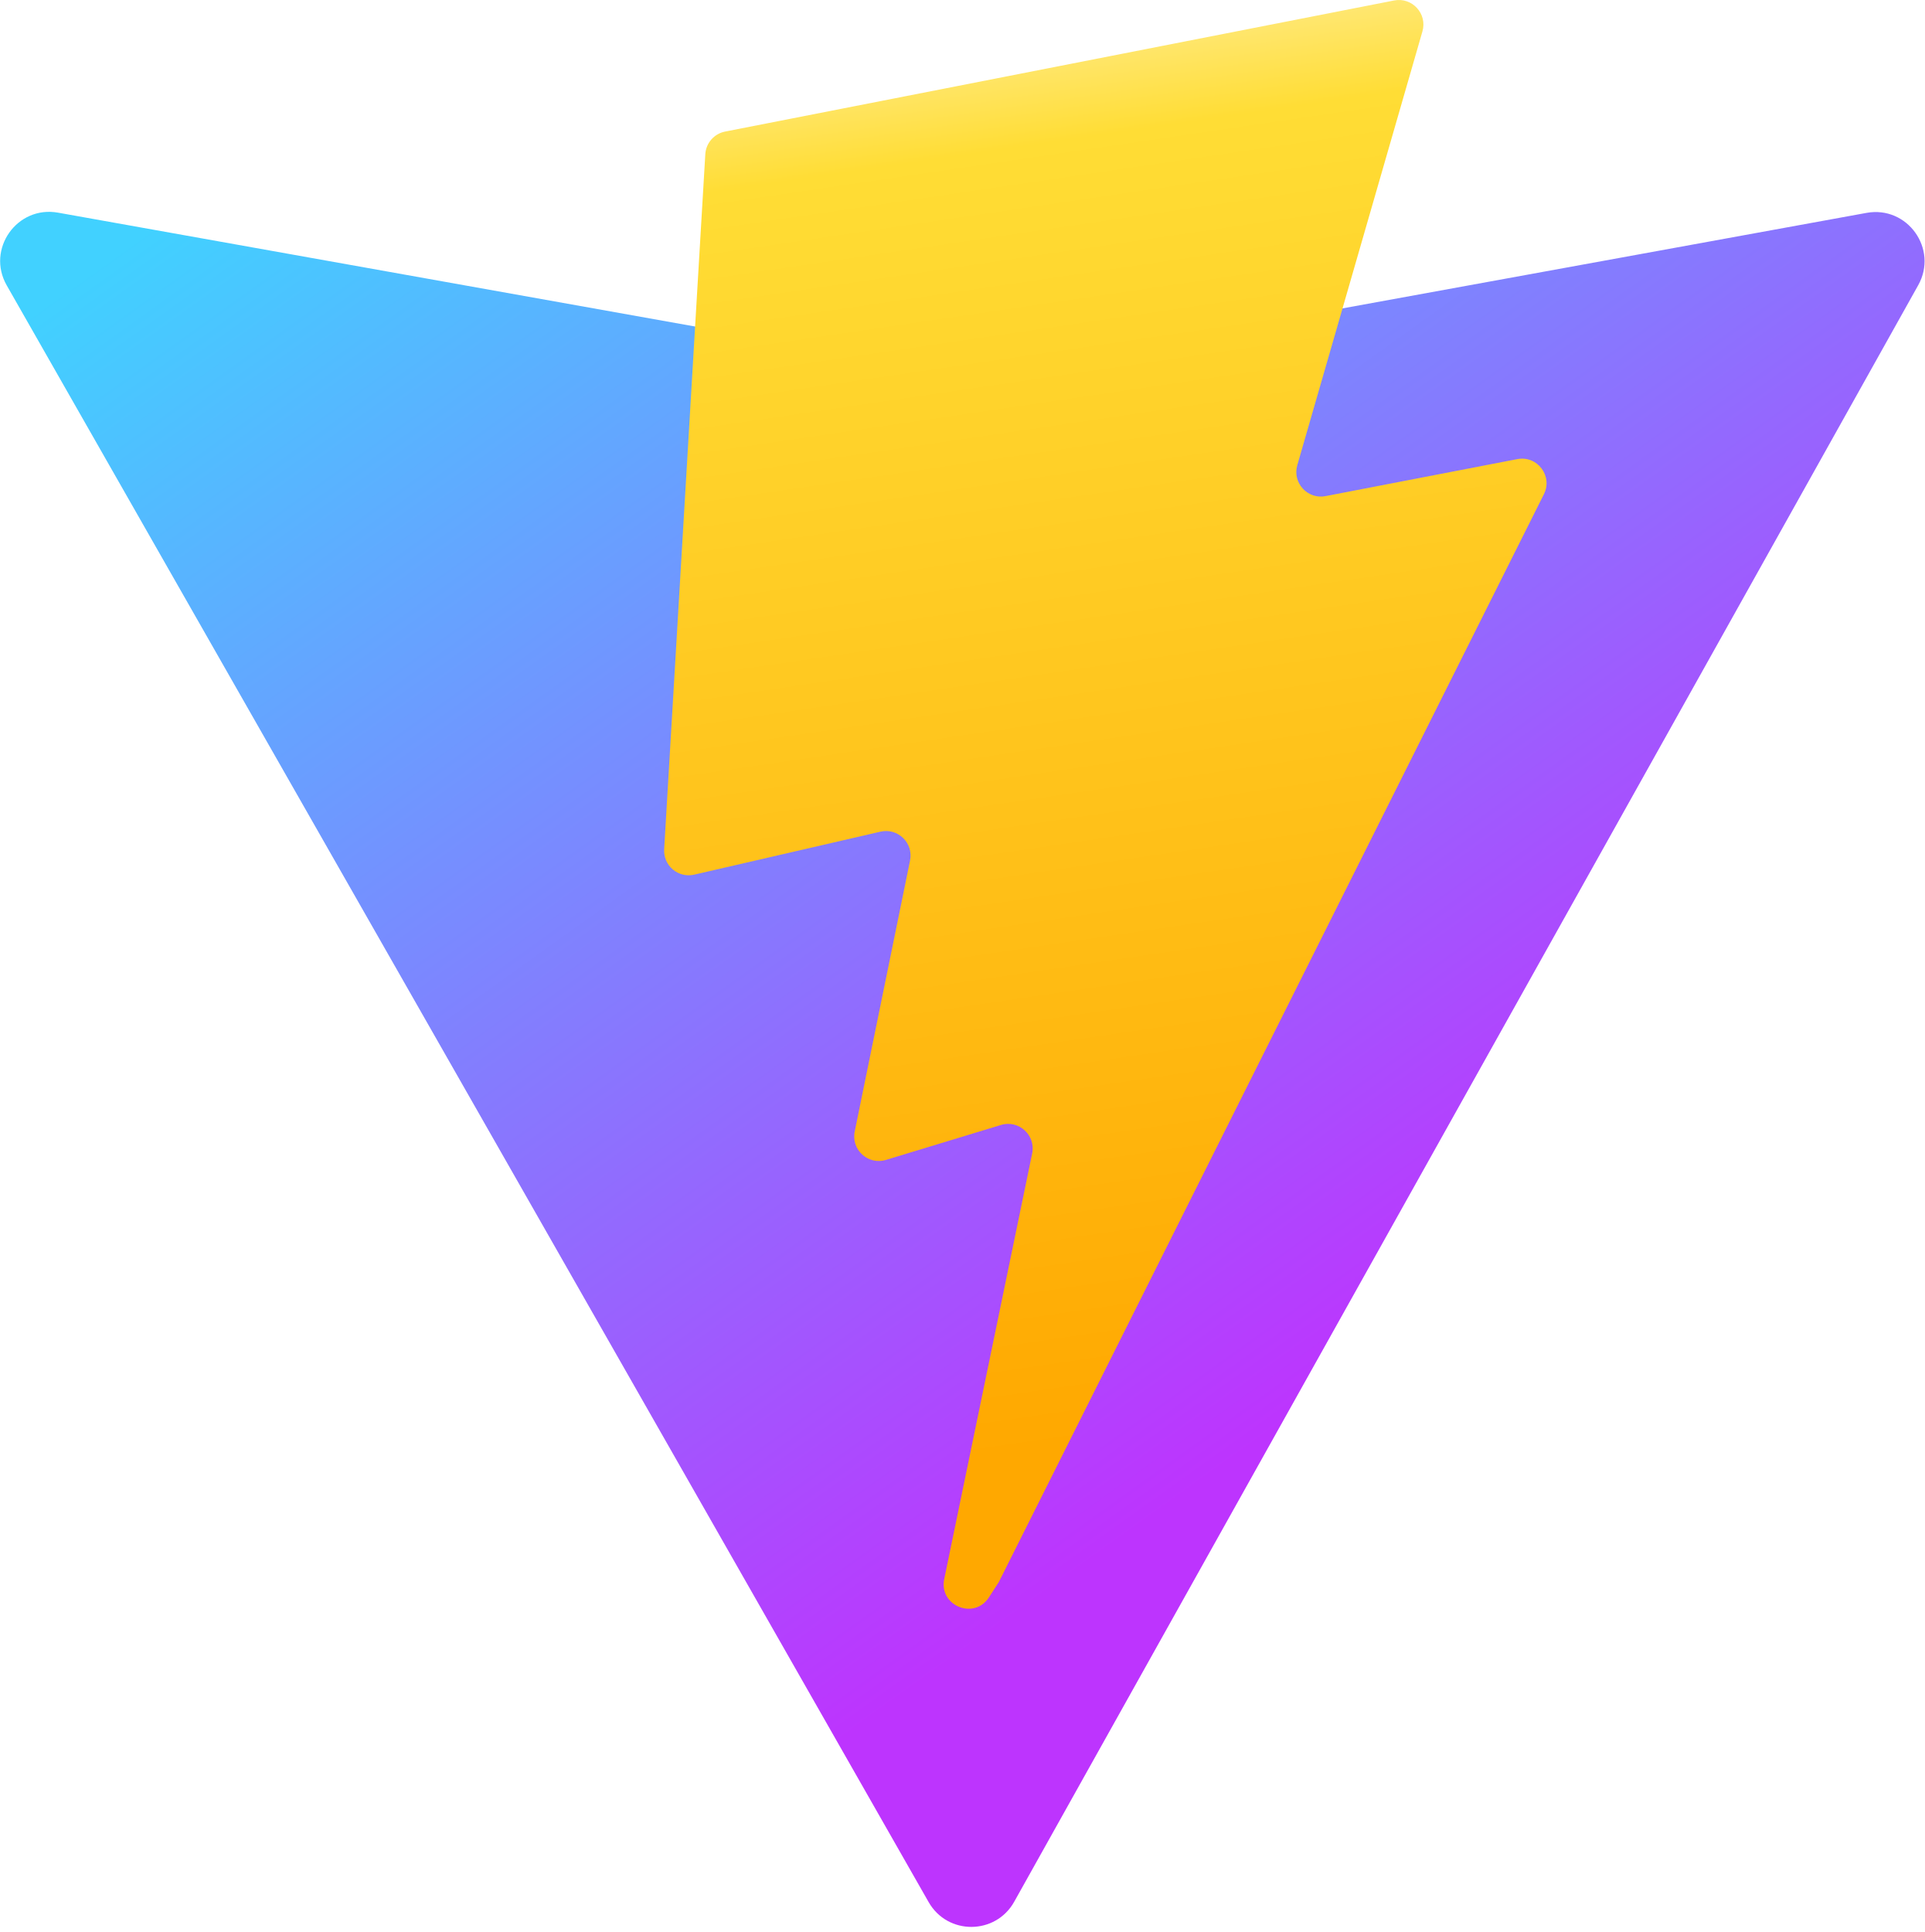
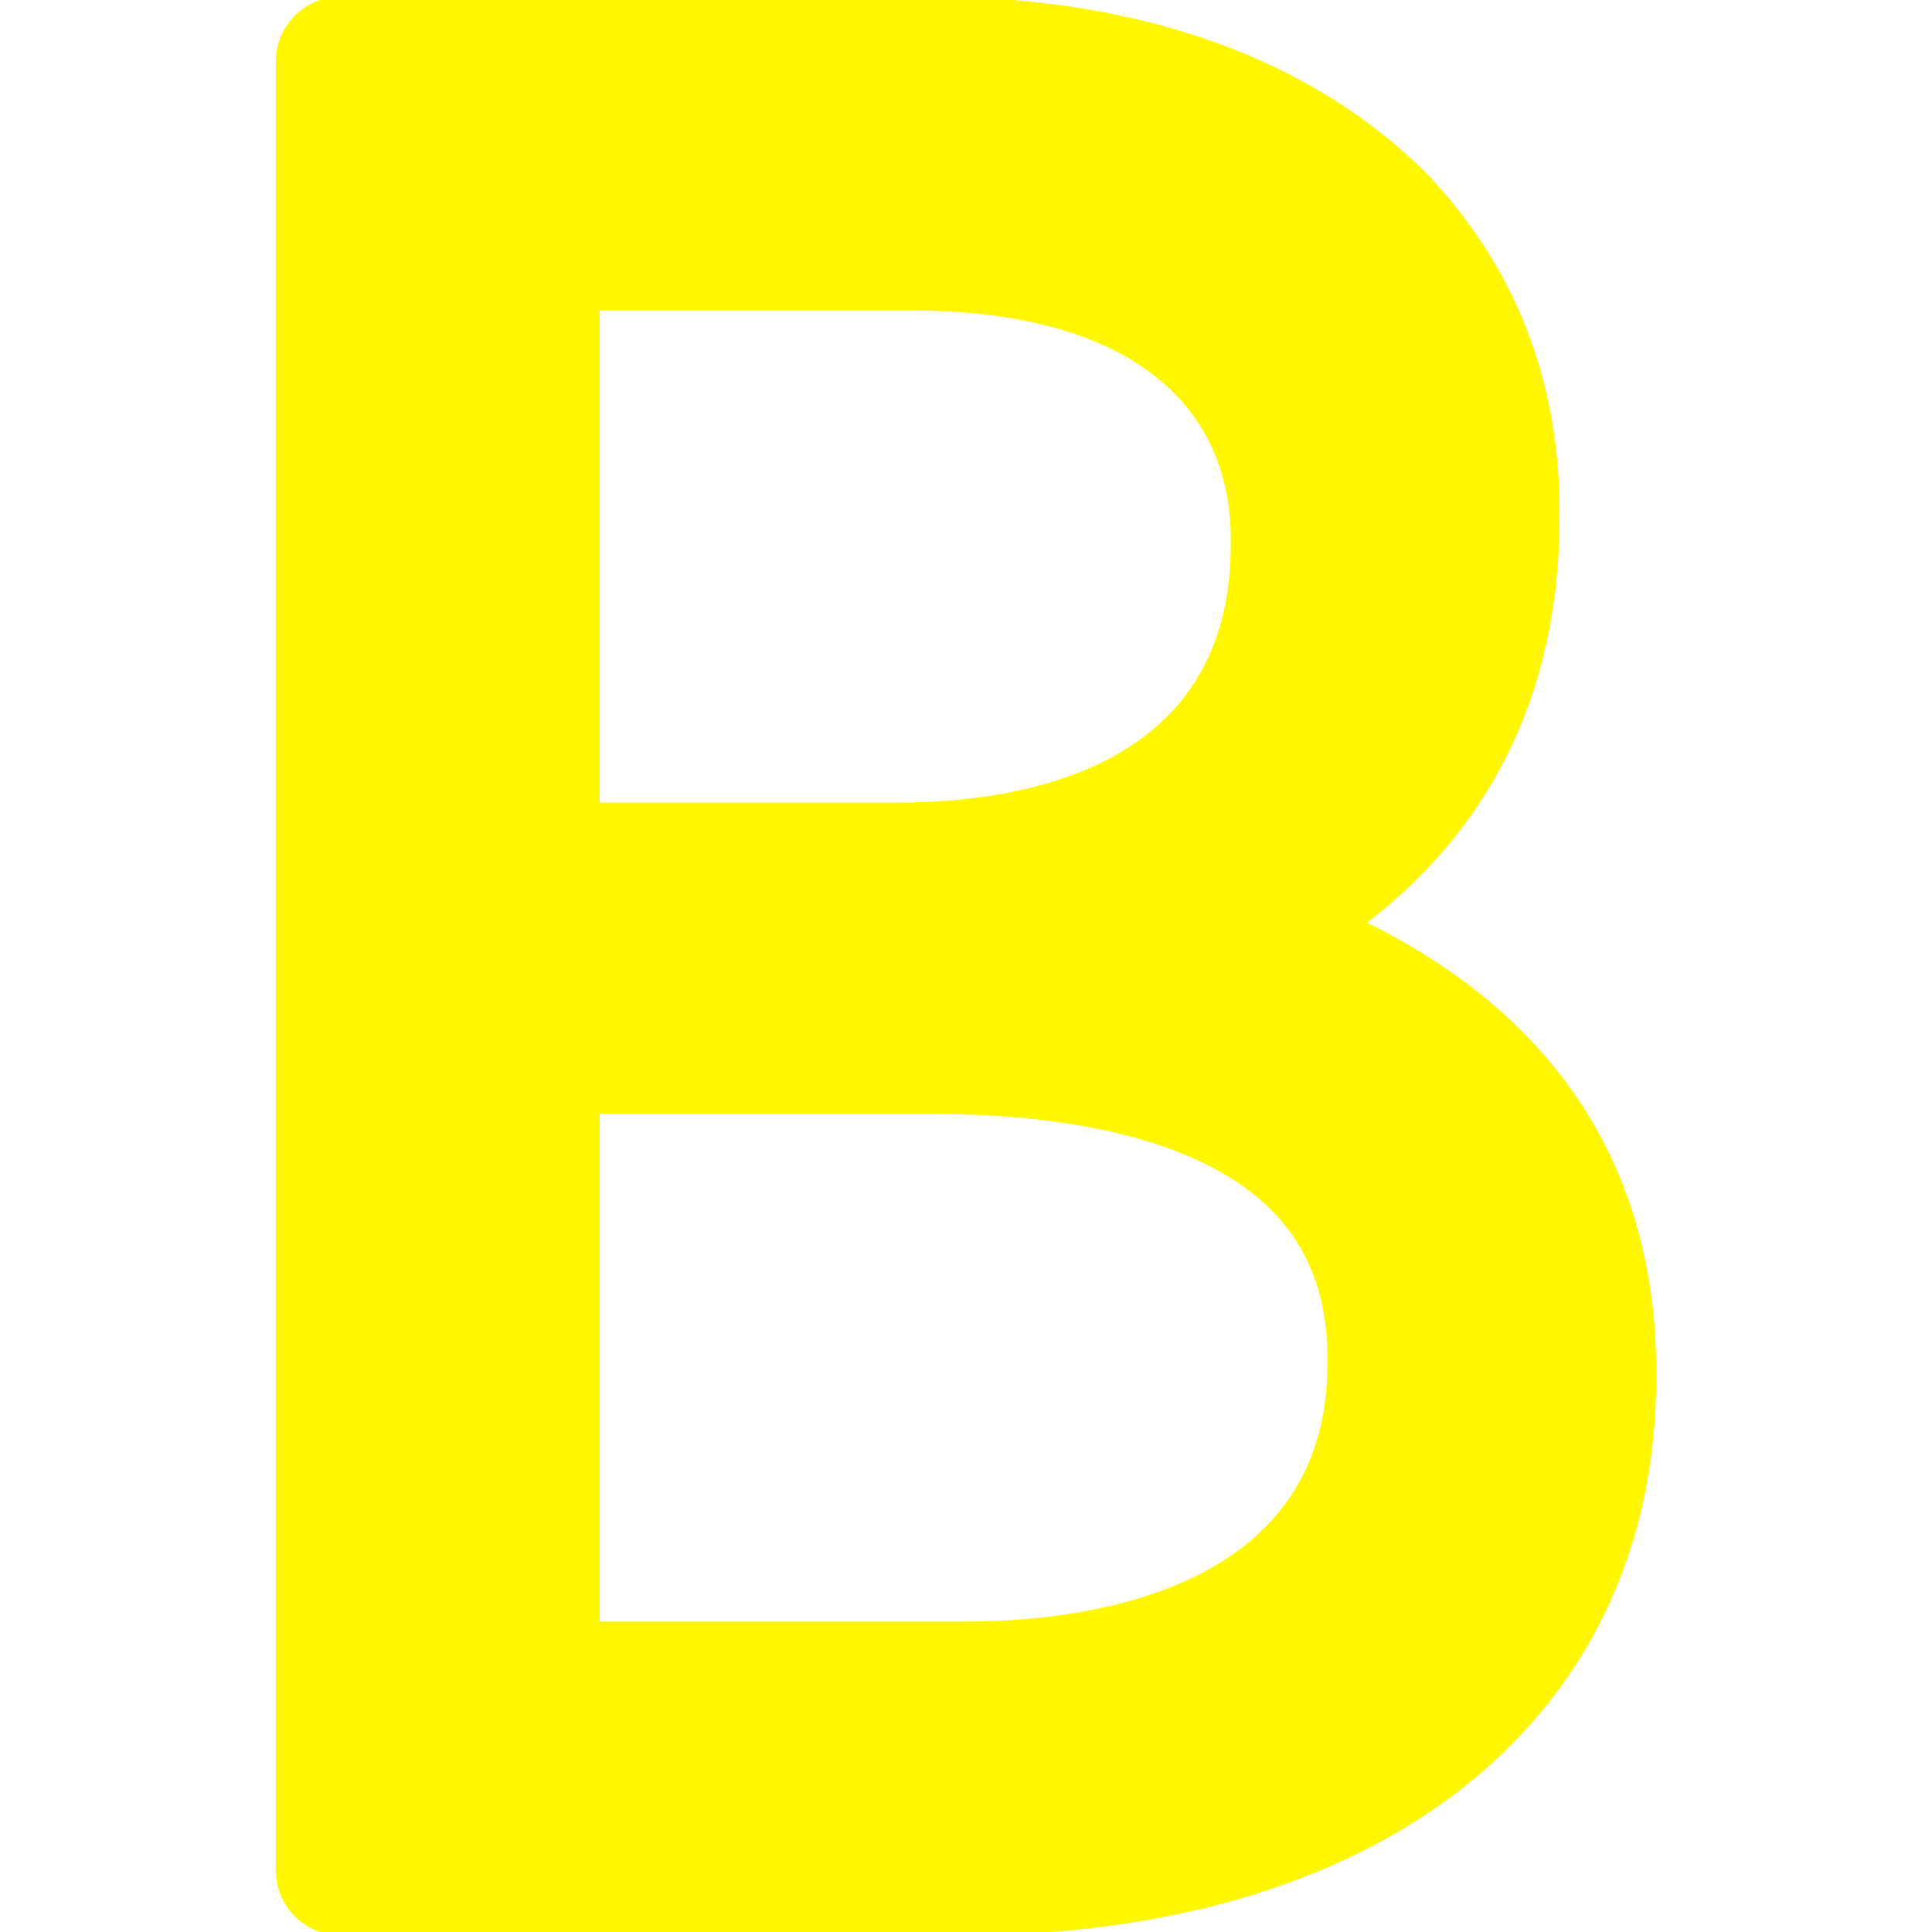
- <svg xmlns="http://www.w3.org/2000/svg" aria-hidden="true" role="img" class="iconify iconify--logos" width="31.88" height="32" preserveAspectRatio="xMidYMid meet" viewBox="0 0 256 257">
-   <defs>
-     <linearGradient id="IconifyId1813088fe1fbc01fb466" x1="-.828%" x2="57.636%" y1="7.652%" y2="78.411%">
-       <stop offset="0%" stop-color="#41D1FF" />
-       <stop offset="100%" stop-color="#BD34FE" />
-     </linearGradient>
-     <linearGradient id="IconifyId1813088fe1fbc01fb467" x1="43.376%" x2="50.316%" y1="2.242%" y2="89.03%">
-       <stop offset="0%" stop-color="#FFEA83" />
-       <stop offset="8.333%" stop-color="#FFDD35" />
-       <stop offset="100%" stop-color="#FFA800" />
-     </linearGradient>
-   </defs>
-   <path fill="url(#IconifyId1813088fe1fbc01fb466)" d="M255.153 37.938L134.897 252.976c-2.483 4.44-8.862 4.466-11.382.048L.875 37.958c-2.746-4.814 1.371-10.646 6.827-9.67l120.385 21.517a6.537 6.537 0 0 0 2.322-.004l117.867-21.483c5.438-.991 9.574 4.796 6.877 9.62Z" />
-   <path fill="url(#IconifyId1813088fe1fbc01fb467)" d="M185.432.063L96.44 17.501a3.268 3.268 0 0 0-2.634 3.014l-5.474 92.456a3.268 3.268 0 0 0 3.997 3.378l24.777-5.718c2.318-.535 4.413 1.507 3.936 3.838l-7.361 36.047c-.495 2.426 1.782 4.5 4.151 3.78l15.304-4.649c2.372-.72 4.652 1.36 4.15 3.788l-11.698 56.621c-.732 3.542 3.979 5.473 5.943 2.437l1.313-2.028l72.516-144.72c1.215-2.423-.88-5.186-3.54-4.672l-25.505 4.922c-2.396.462-4.435-1.77-3.759-4.114l16.646-57.705c.677-2.35-1.37-4.583-3.769-4.113Z" />
+ <svg xmlns="http://www.w3.org/2000/svg" fill="#fff700" height="800px" width="800px" version="1.1" id="Capa_1" viewBox="0 0 281.332 281.332" xml:space="preserve" stroke="#fff700">
+   <g id="SVGRepo_bgCarrier" stroke-width="0" />
+   <g id="SVGRepo_tracerCarrier" stroke-linecap="round" stroke-linejoin="round" />
+   <g id="SVGRepo_iconCarrier">
+     <path d="M198.102,134.449c15.233-11.431,28.497-29.829,28.497-59.239v-0.753c0-18.694-6.274-34.93-18.649-48.258 c-0.059-0.064-0.12-0.127-0.181-0.189C191.021,8.994,165.96,0,135.294,0H49.656c-4.971,0-9,4.029-9,9v263.332c0,4.971,4.029,9,9,9 h90.331c29.385,0,54.297-7.214,72.043-20.863c18.741-14.414,28.647-35.157,28.647-59.988v-0.753 C240.677,170.226,226.043,147.94,198.102,134.449z M140.709,236.624H86.813v-74.919h48.842c19.735,0,35.34,3.551,45.129,10.27 c8.757,6.011,13.015,14.474,13.015,25.872v0.752C193.799,232.919,156.671,236.624,140.709,236.624z M130.58,117.372H86.813V44.709 h45.955c29.839,0,46.952,12.351,46.952,33.886v0.752C179.719,112.432,148.932,117.372,130.58,117.372z" />
+   </g>
</svg>
